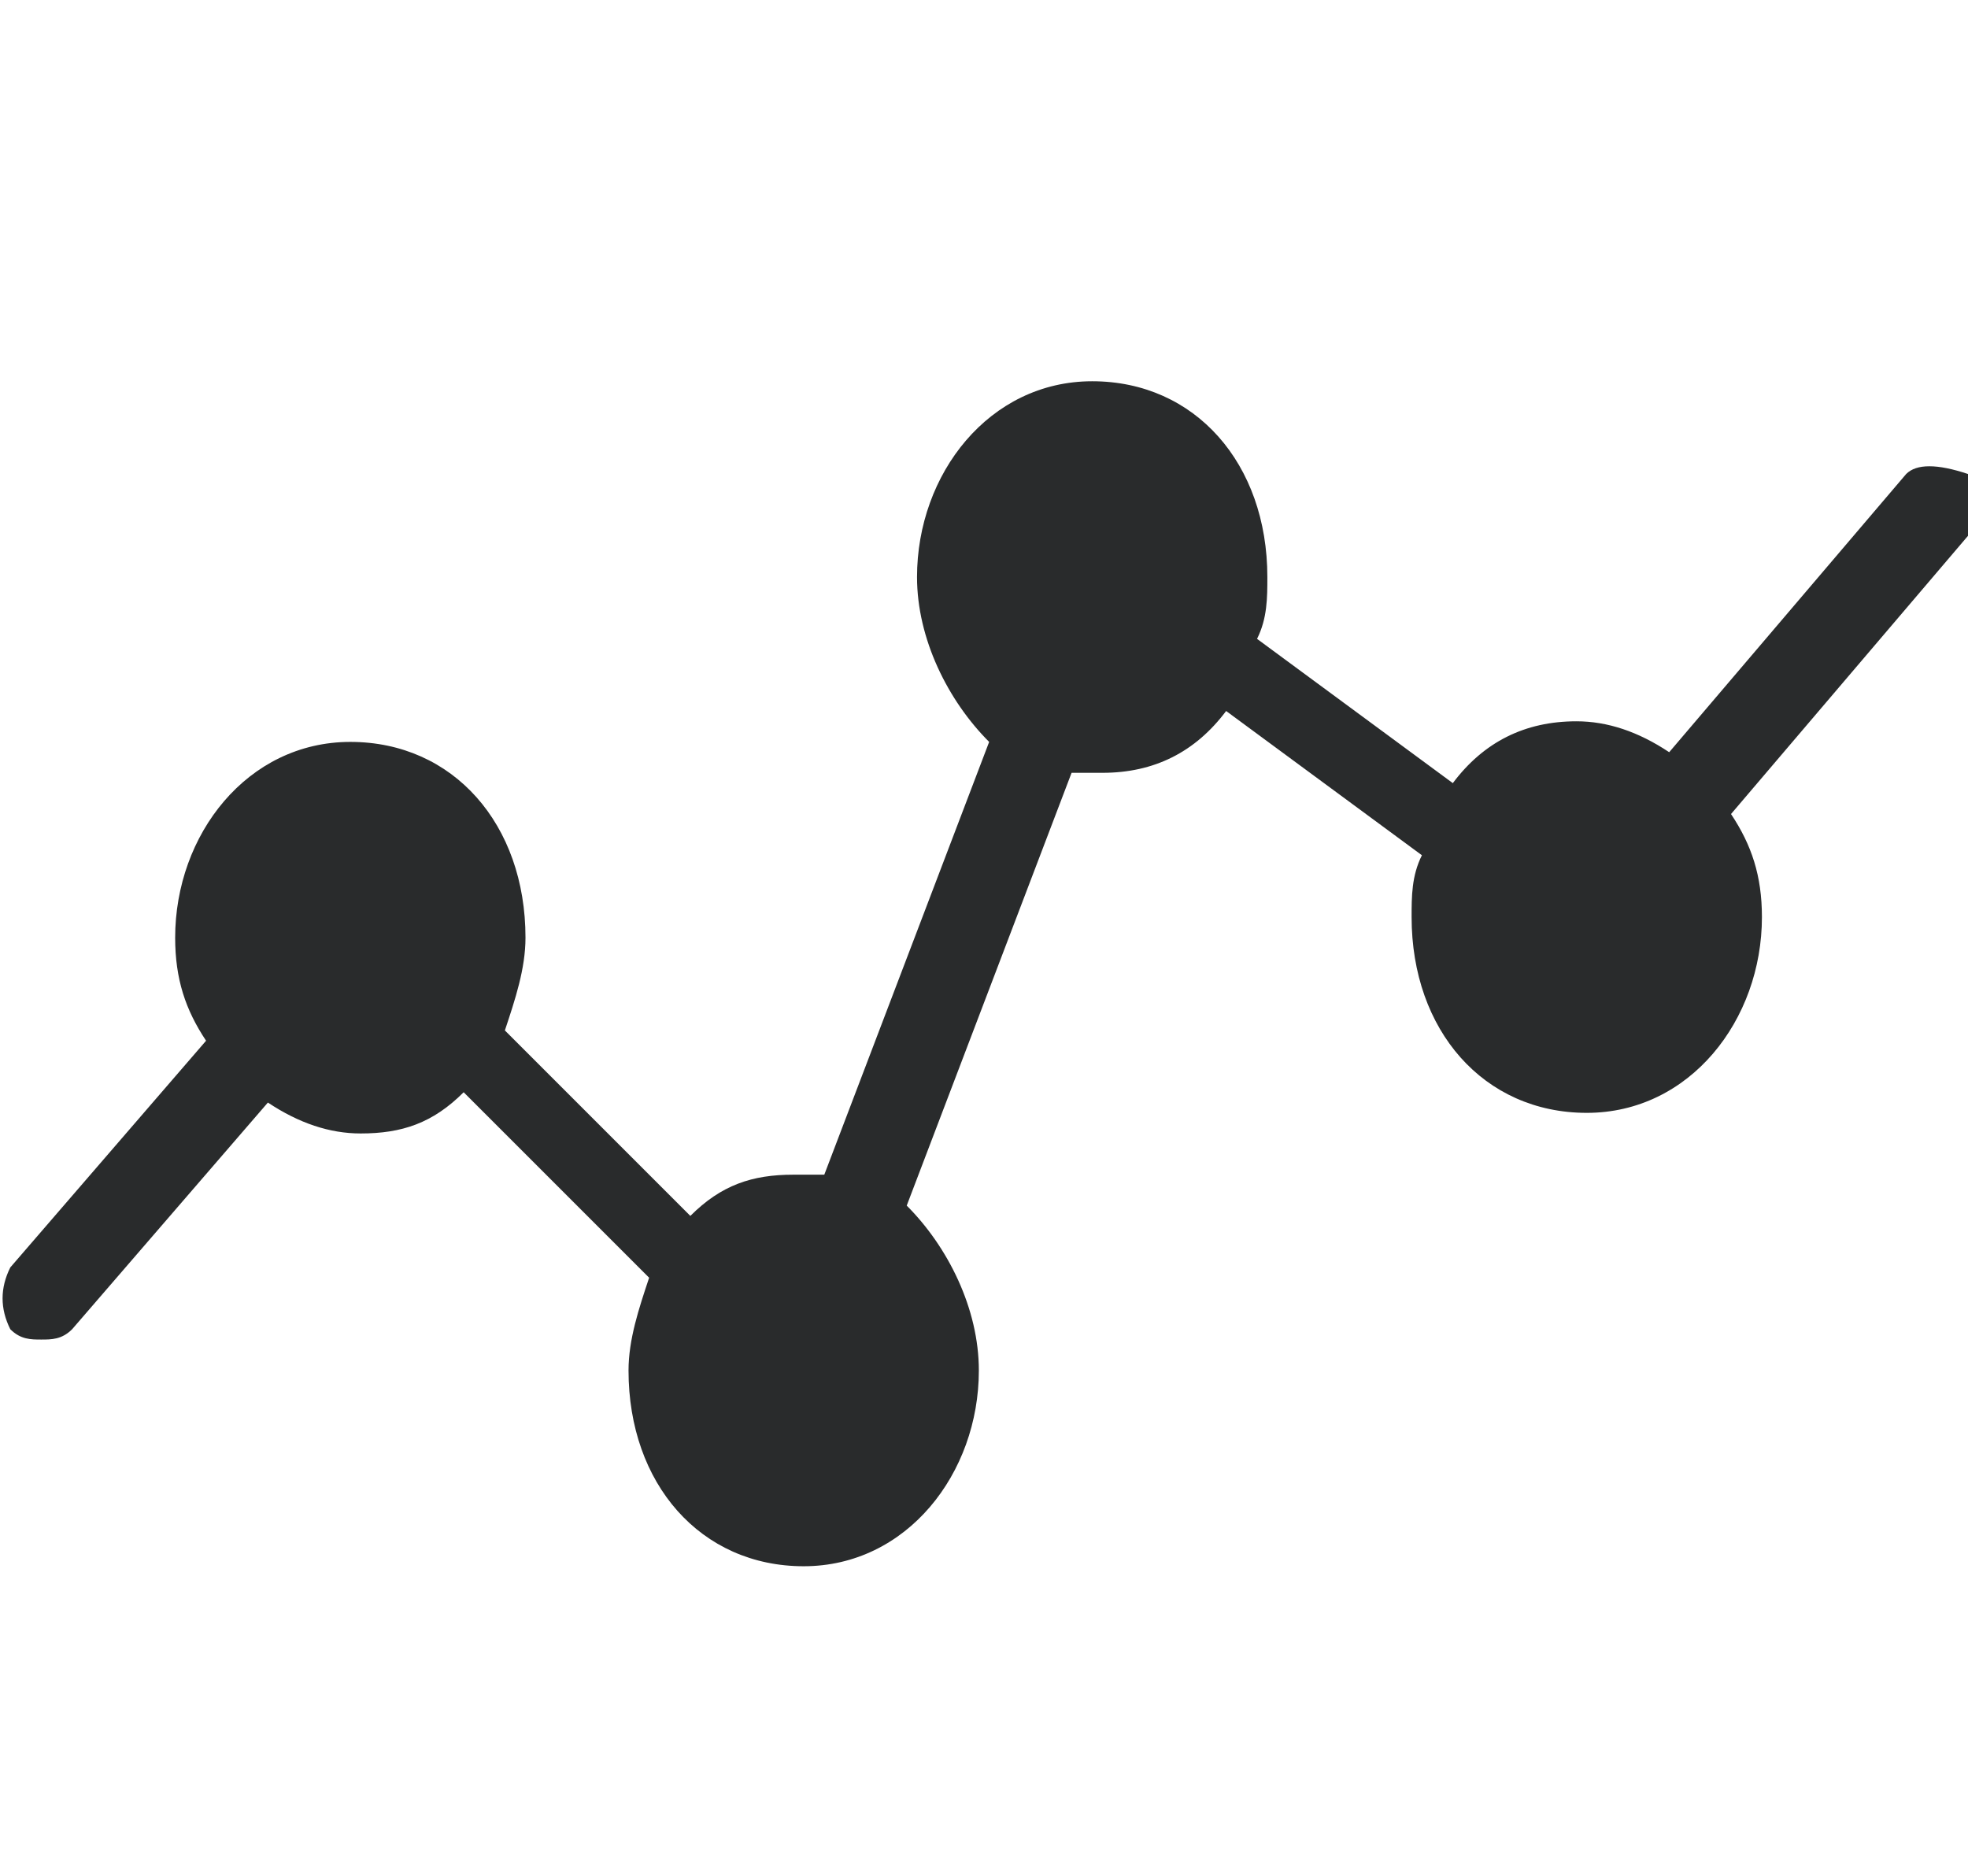
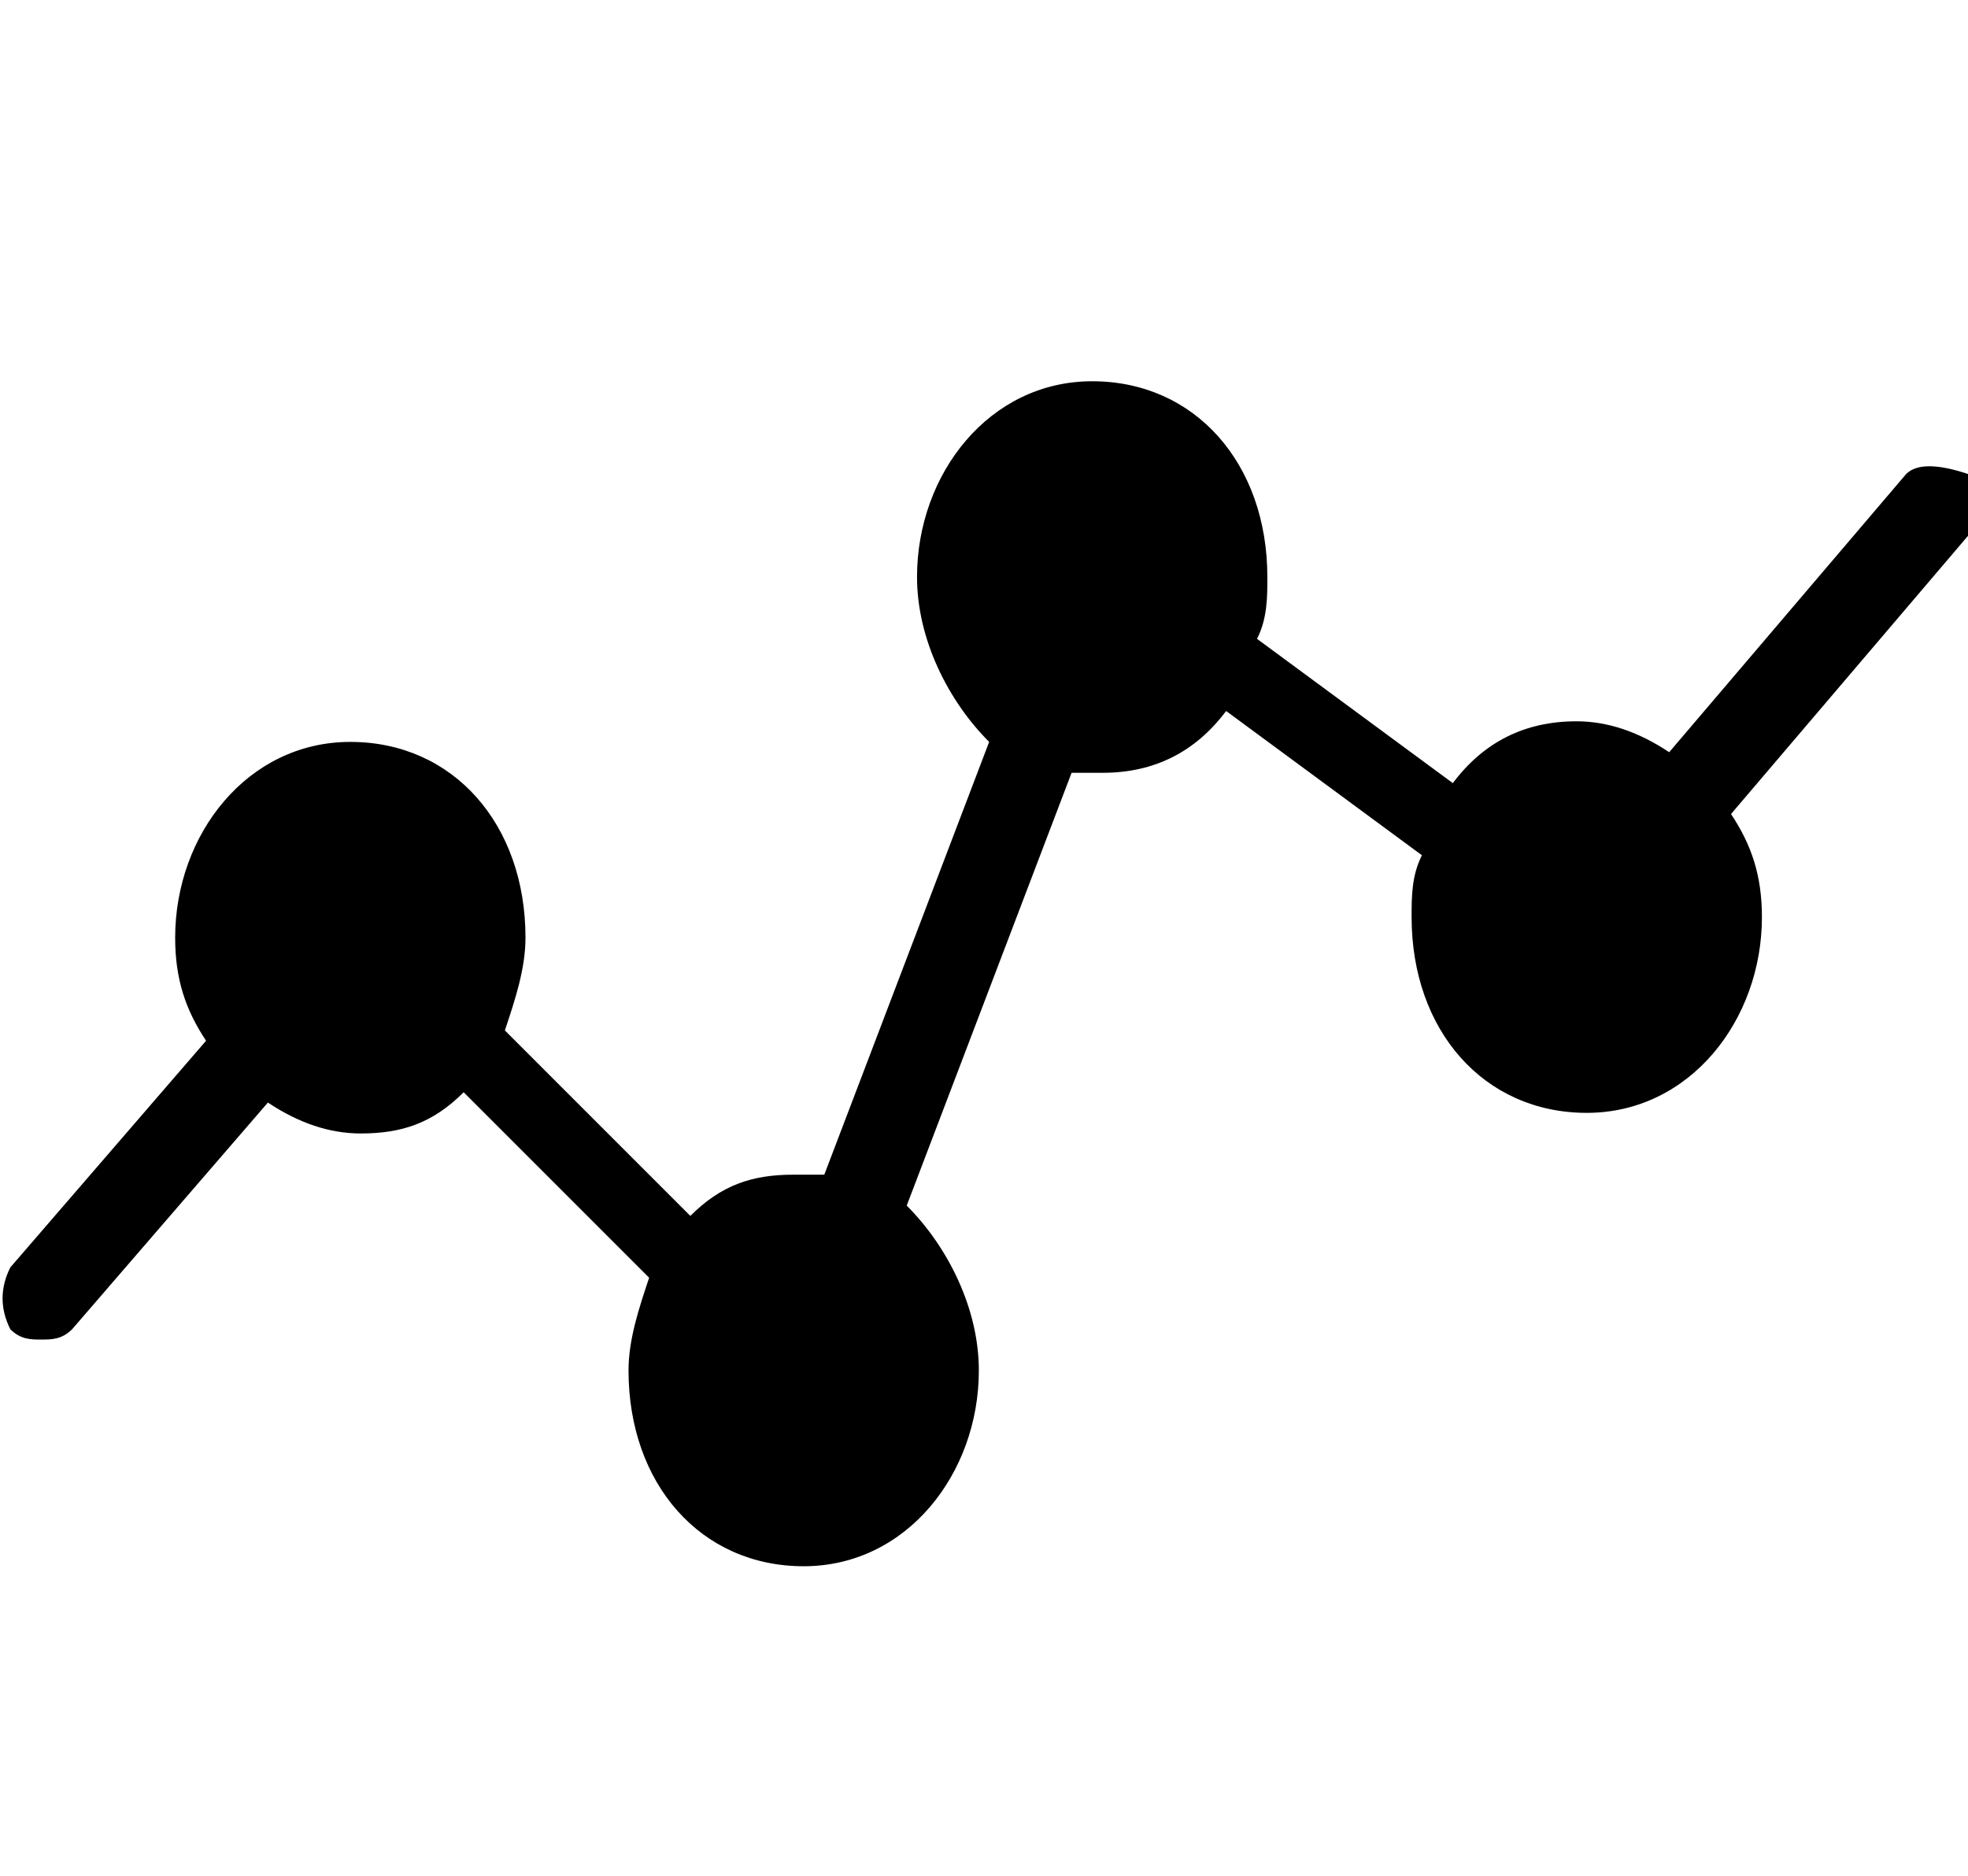
<svg xmlns="http://www.w3.org/2000/svg" version="1.1" id="Layer_1" x="0px" y="0px" viewBox="-469 271.8 19.1 18.2" style="enable-background:new -469 271.8 19.1 18.2;" xml:space="preserve">
-   <style type="text/css">
- 	.st0{fill:#292B2C;}
- </style>
-   <path id="XMLID_97_" class="st0" d="M-450.5,276.4l-2.3,2.7c-0.3-0.2-0.6-0.3-0.9-0.3c-0.5,0-0.9,0.2-1.2,0.6l-1.9-1.4  c0.1-0.2,0.1-0.4,0.1-0.6c0-1.1-0.7-1.9-1.7-1.9s-1.7,0.9-1.7,1.9c0,0.6,0.3,1.2,0.7,1.6l-1.6,4.2c-0.1,0-0.2,0-0.3,0  c-0.4,0-0.7,0.1-1,0.4l-1.8-1.8c0.1-0.3,0.2-0.6,0.2-0.9c0-1.1-0.7-1.9-1.7-1.9s-1.7,0.9-1.7,1.9c0,0.4,0.1,0.7,0.3,1l-1.9,2.2  c-0.1,0.2-0.1,0.4,0,0.6c0.1,0.1,0.2,0.1,0.3,0.1c0.1,0,0.2,0,0.3-0.1l1.9-2.2c0.3,0.2,0.6,0.3,0.9,0.3c0.4,0,0.7-0.1,1-0.4l1.8,1.8  c-0.1,0.3-0.2,0.6-0.2,0.9c0,1.1,0.7,1.9,1.7,1.9s1.7-0.9,1.7-1.9c0-0.6-0.3-1.2-0.7-1.6l1.6-4.2c0.1,0,0.2,0,0.3,0  c0.5,0,0.9-0.2,1.2-0.6l1.9,1.4c-0.1,0.2-0.1,0.4-0.1,0.6c0,1.1,0.7,1.9,1.7,1.9s1.7-0.9,1.7-1.9c0-0.4-0.1-0.7-0.3-1l2.3-2.7  c0.1-0.2,0.1-0.4,0-0.6C-450.2,276.3-450.4,276.3-450.5,276.4z" />
+   <path id="XMLID_97_" class="trade-active-2 sidebar-svg" d="M-450.5,276.4l-2.3,2.7c-0.3-0.2-0.6-0.3-0.9-0.3c-0.5,0-0.9,0.2-1.2,0.6l-1.9-1.4  c0.1-0.2,0.1-0.4,0.1-0.6c0-1.1-0.7-1.9-1.7-1.9s-1.7,0.9-1.7,1.9c0,0.6,0.3,1.2,0.7,1.6l-1.6,4.2c-0.1,0-0.2,0-0.3,0  c-0.4,0-0.7,0.1-1,0.4l-1.8-1.8c0.1-0.3,0.2-0.6,0.2-0.9c0-1.1-0.7-1.9-1.7-1.9s-1.7,0.9-1.7,1.9c0,0.4,0.1,0.7,0.3,1l-1.9,2.2  c-0.1,0.2-0.1,0.4,0,0.6c0.1,0.1,0.2,0.1,0.3,0.1c0.1,0,0.2,0,0.3-0.1l1.9-2.2c0.3,0.2,0.6,0.3,0.9,0.3c0.4,0,0.7-0.1,1-0.4l1.8,1.8  c-0.1,0.3-0.2,0.6-0.2,0.9c0,1.1,0.7,1.9,1.7,1.9s1.7-0.9,1.7-1.9c0-0.6-0.3-1.2-0.7-1.6l1.6-4.2c0.1,0,0.2,0,0.3,0  c0.5,0,0.9-0.2,1.2-0.6l1.9,1.4c-0.1,0.2-0.1,0.4-0.1,0.6c0,1.1,0.7,1.9,1.7,1.9s1.7-0.9,1.7-1.9c0-0.4-0.1-0.7-0.3-1l2.3-2.7  c0.1-0.2,0.1-0.4,0-0.6C-450.2,276.3-450.4,276.3-450.5,276.4z" />
</svg>
